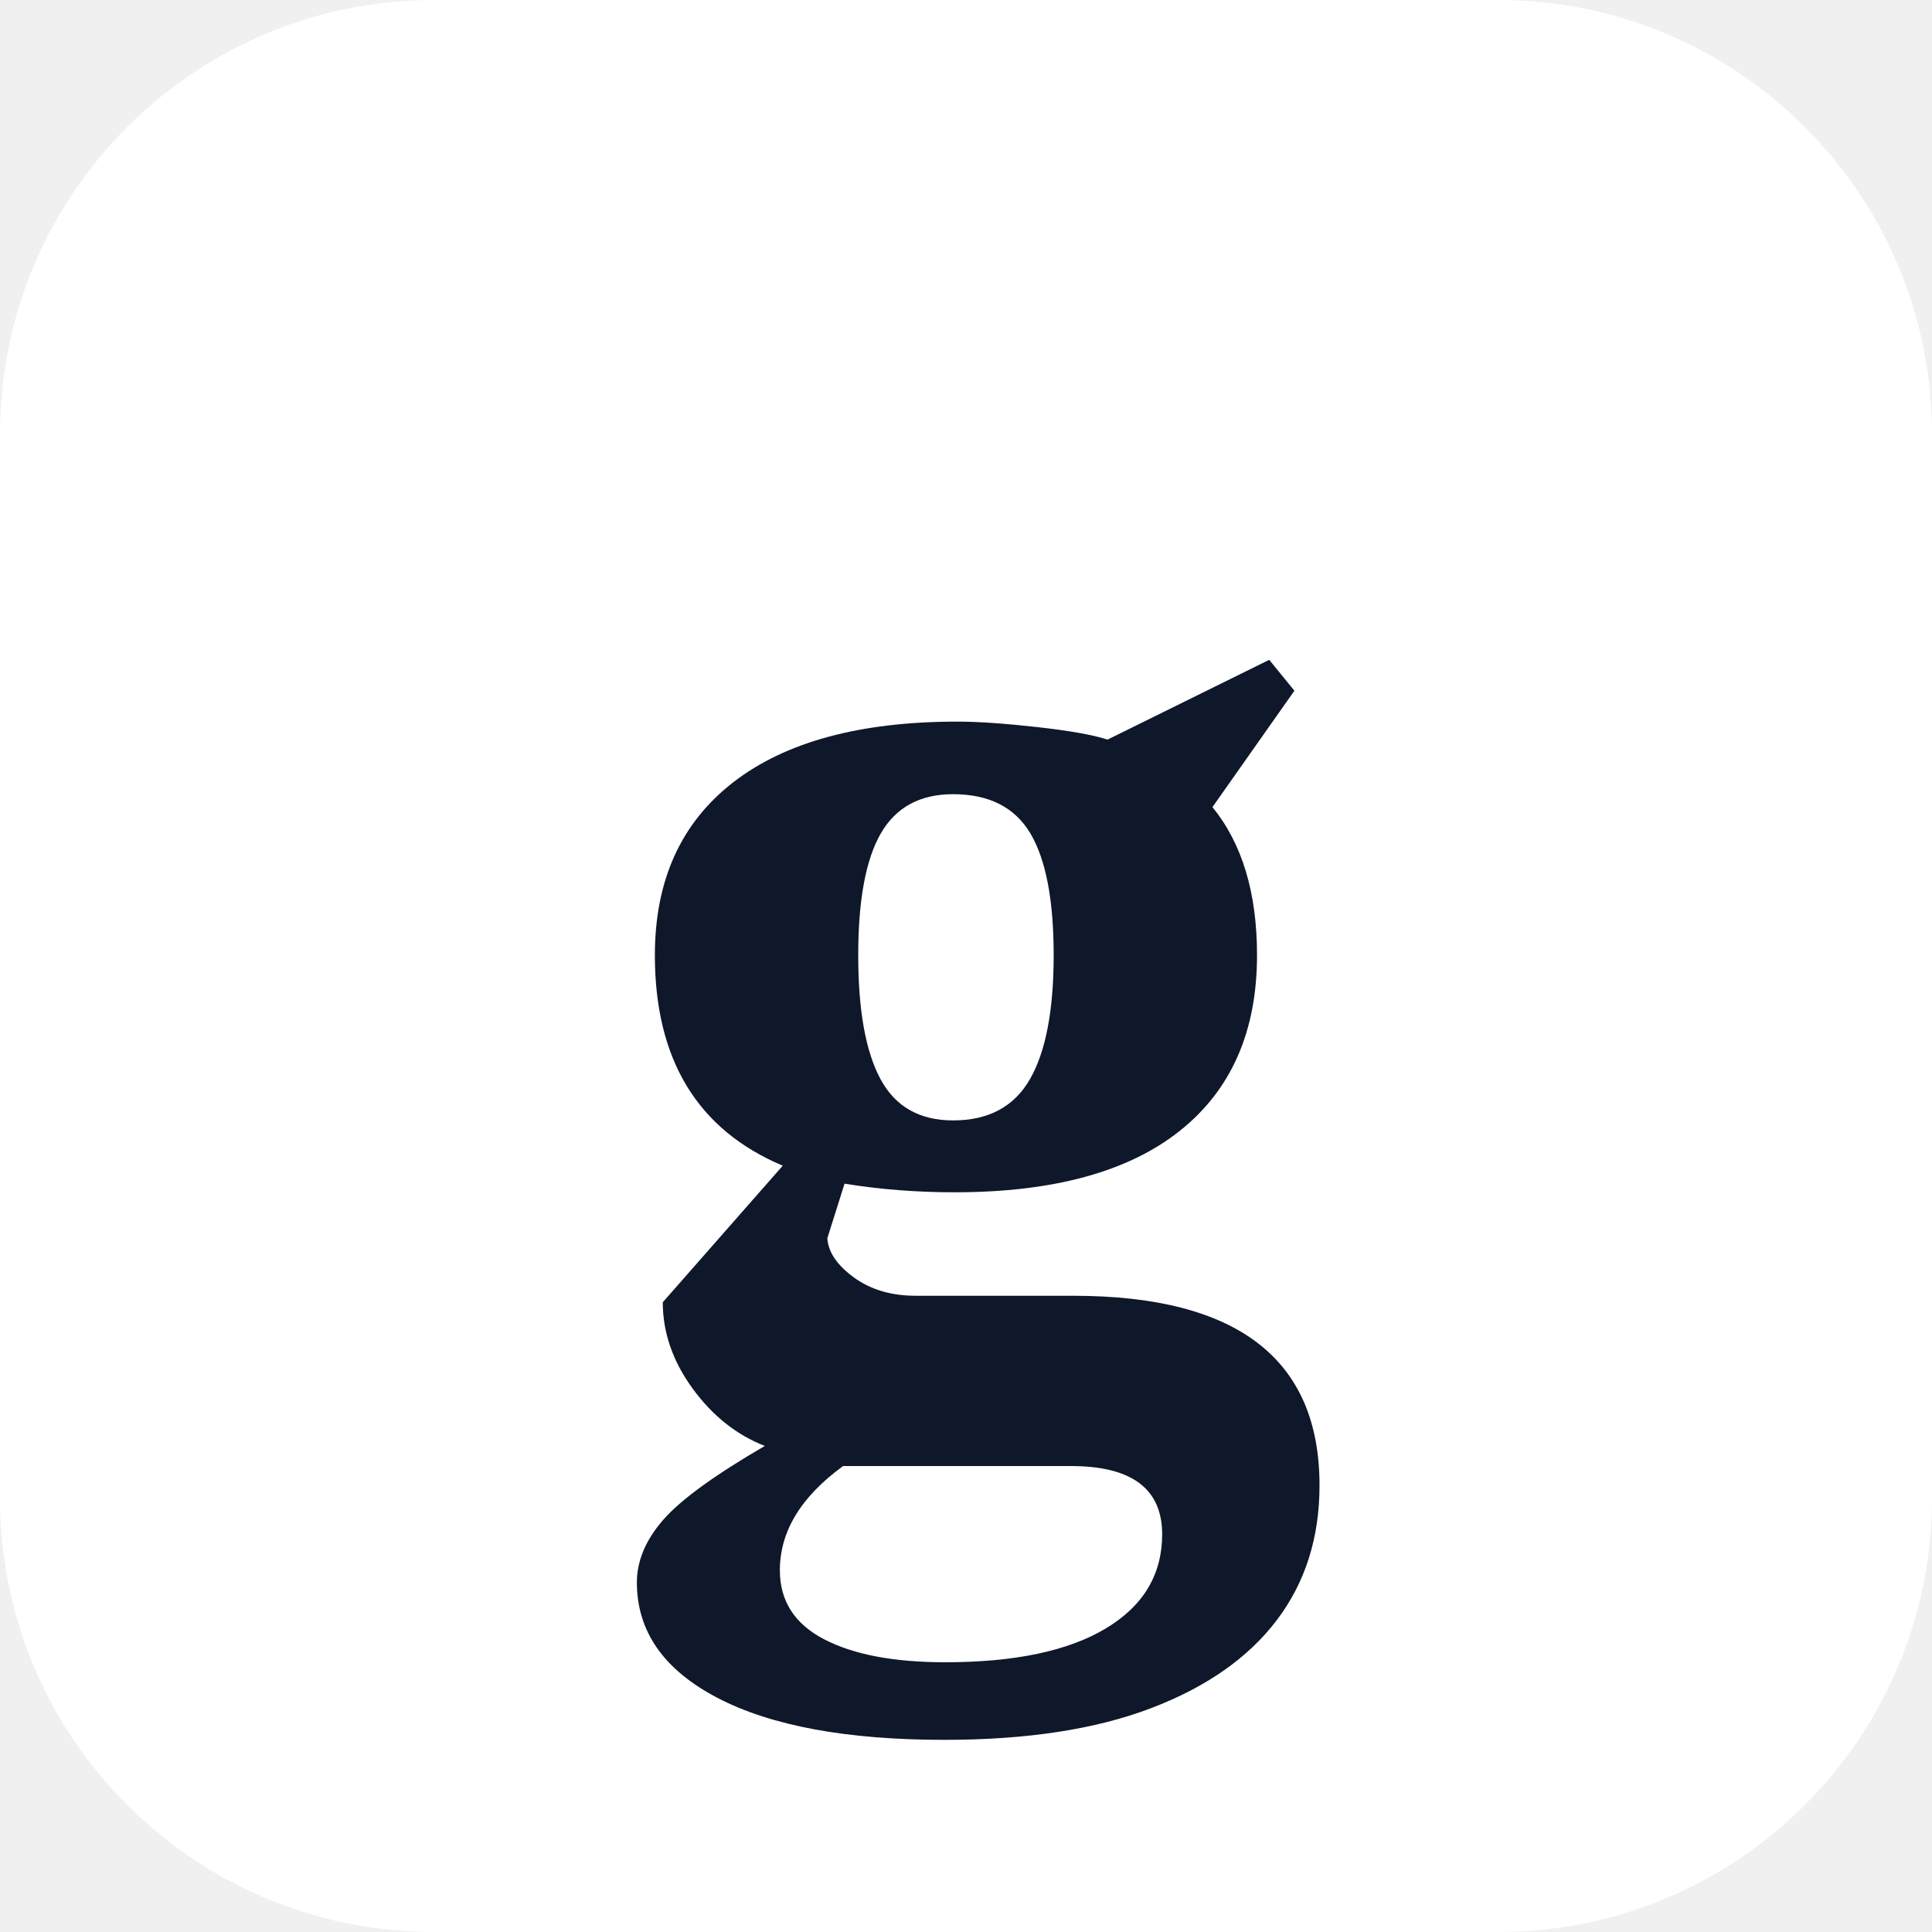
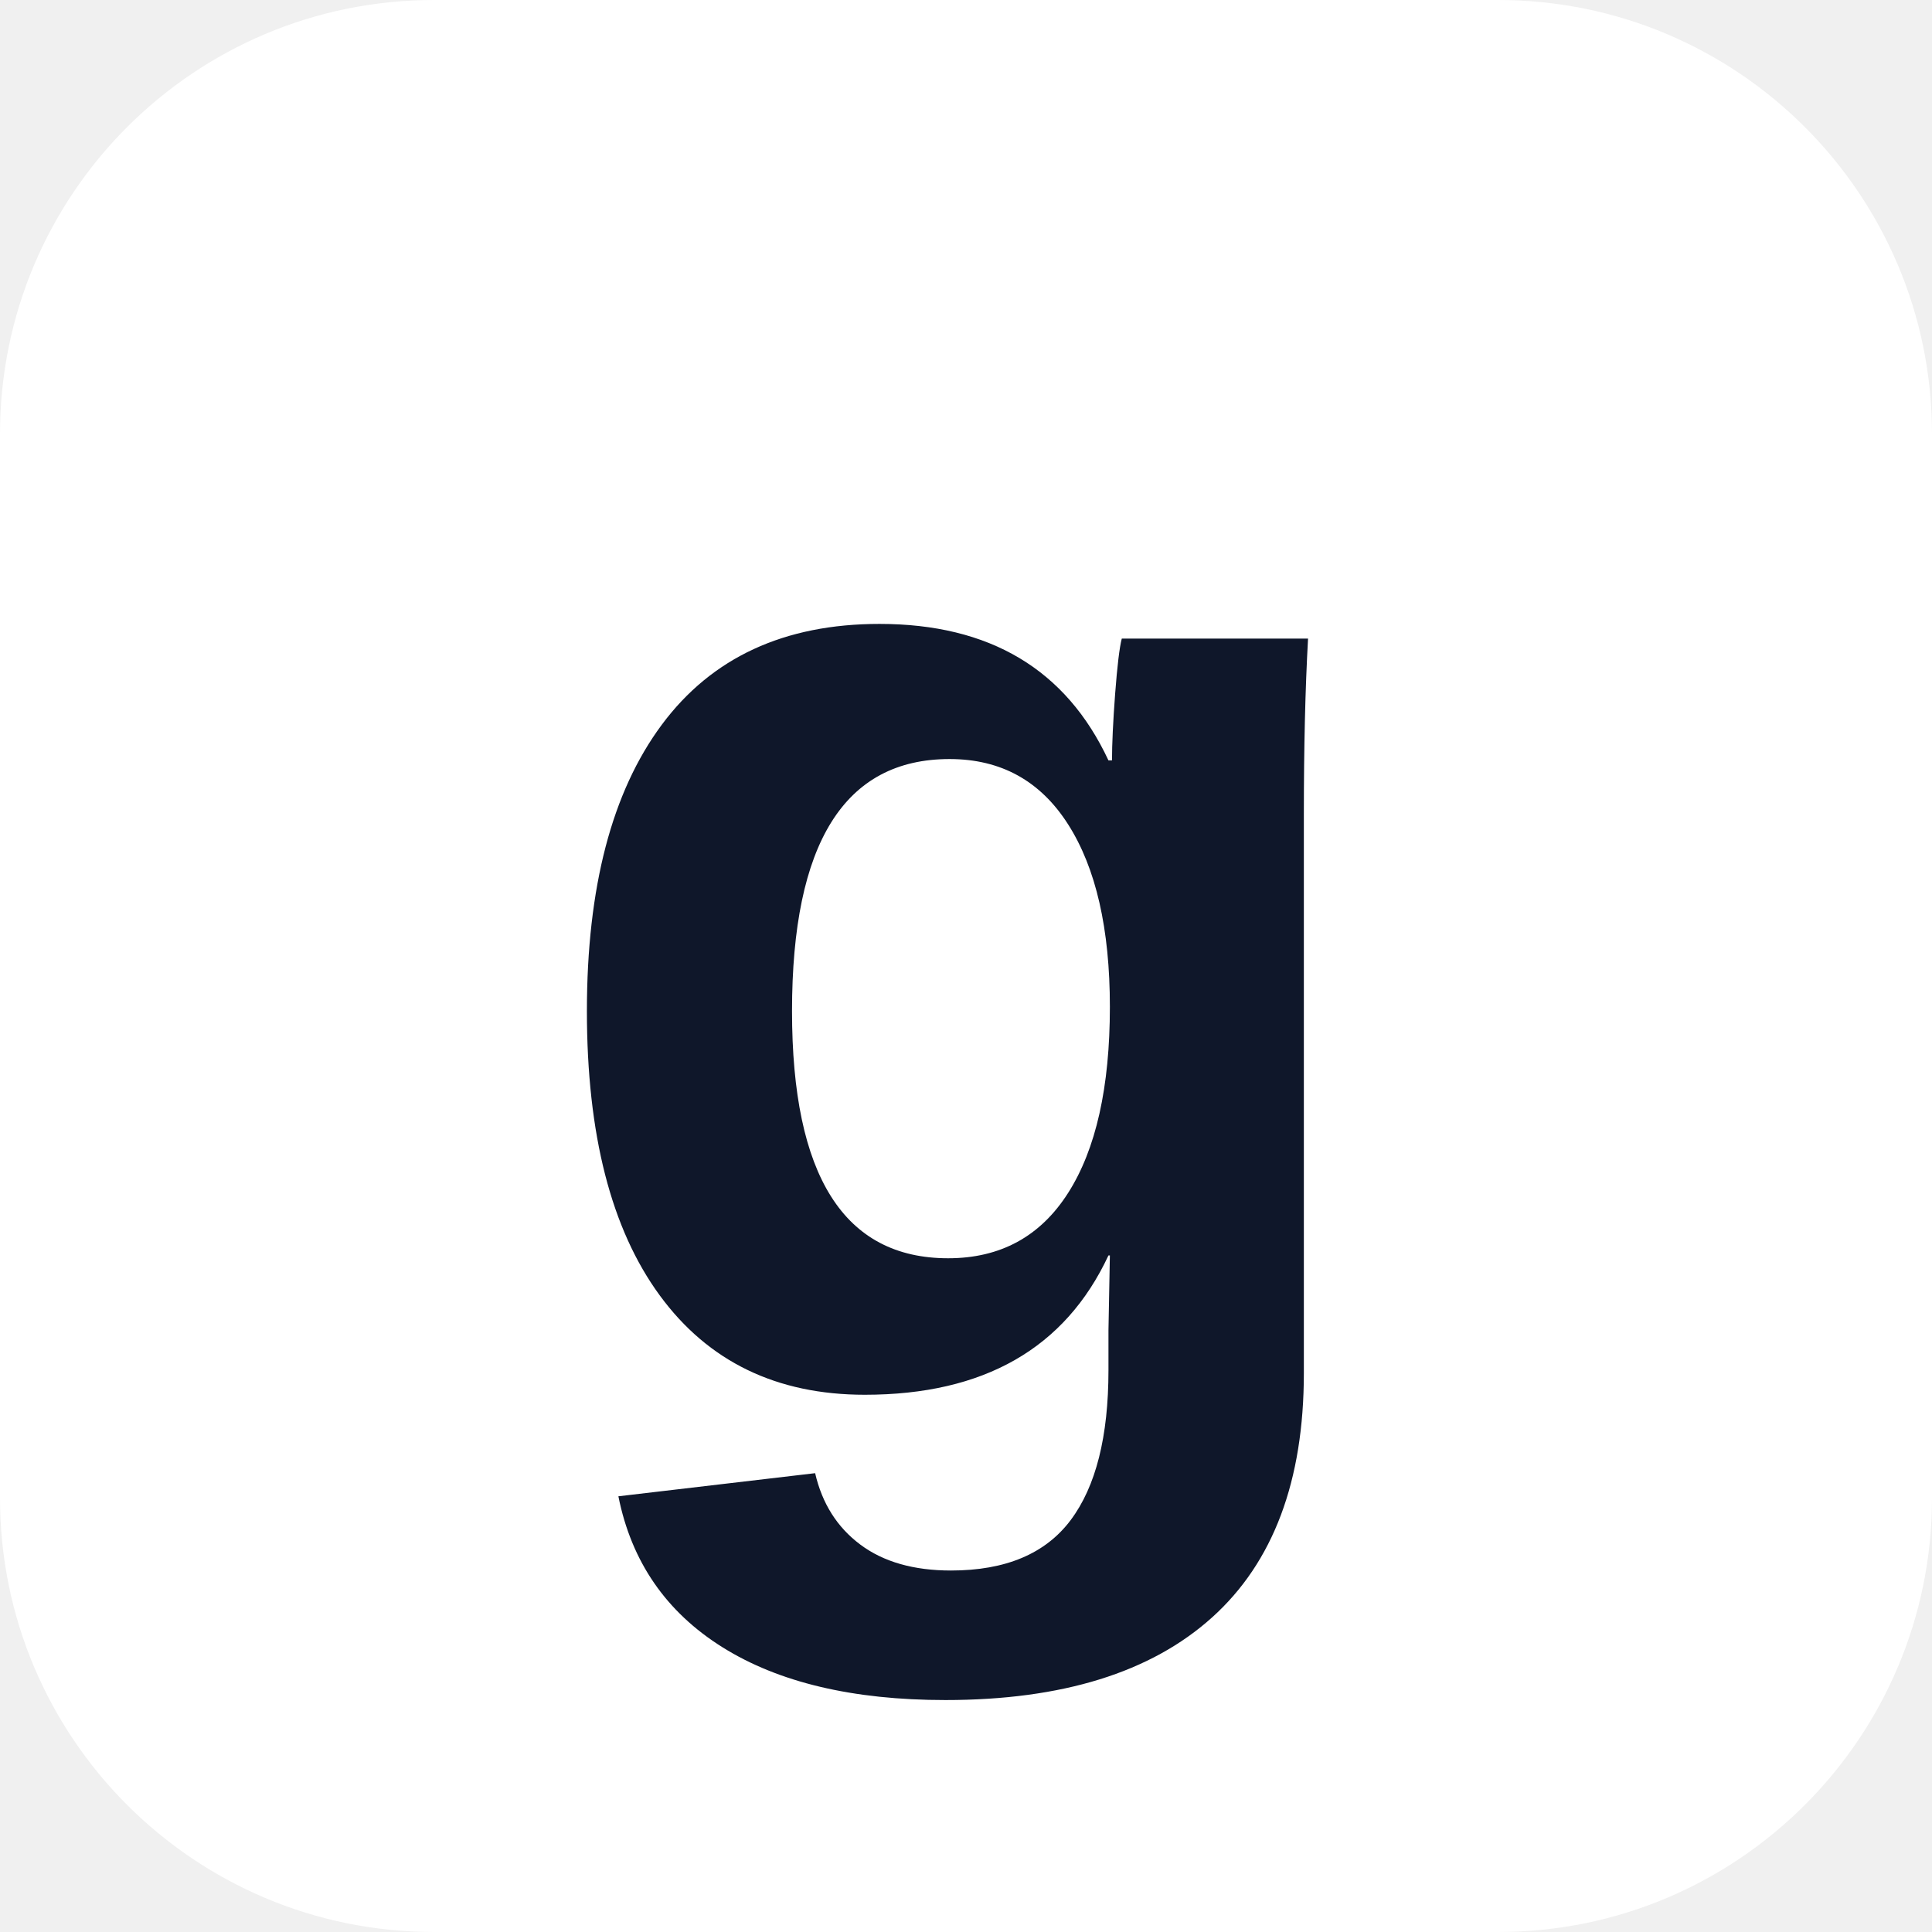
<svg xmlns="http://www.w3.org/2000/svg" viewBox="0 0 512 512">
  <rect width="512" height="512" rx="115" fill="#FFFFFF" />
-   <text x="256" y="375" text-anchor="middle" font-family="Georgia, 'Times New Roman', serif" font-size="390" font-weight="800" fill="#0F172A">g</text>
+   <text x="256" y="370" text-anchor="middle" font-family="'Outfit', Arial, Helvetica, sans-serif" font-size="380" font-weight="900" fill="#0F172A">g</text>
</svg>
